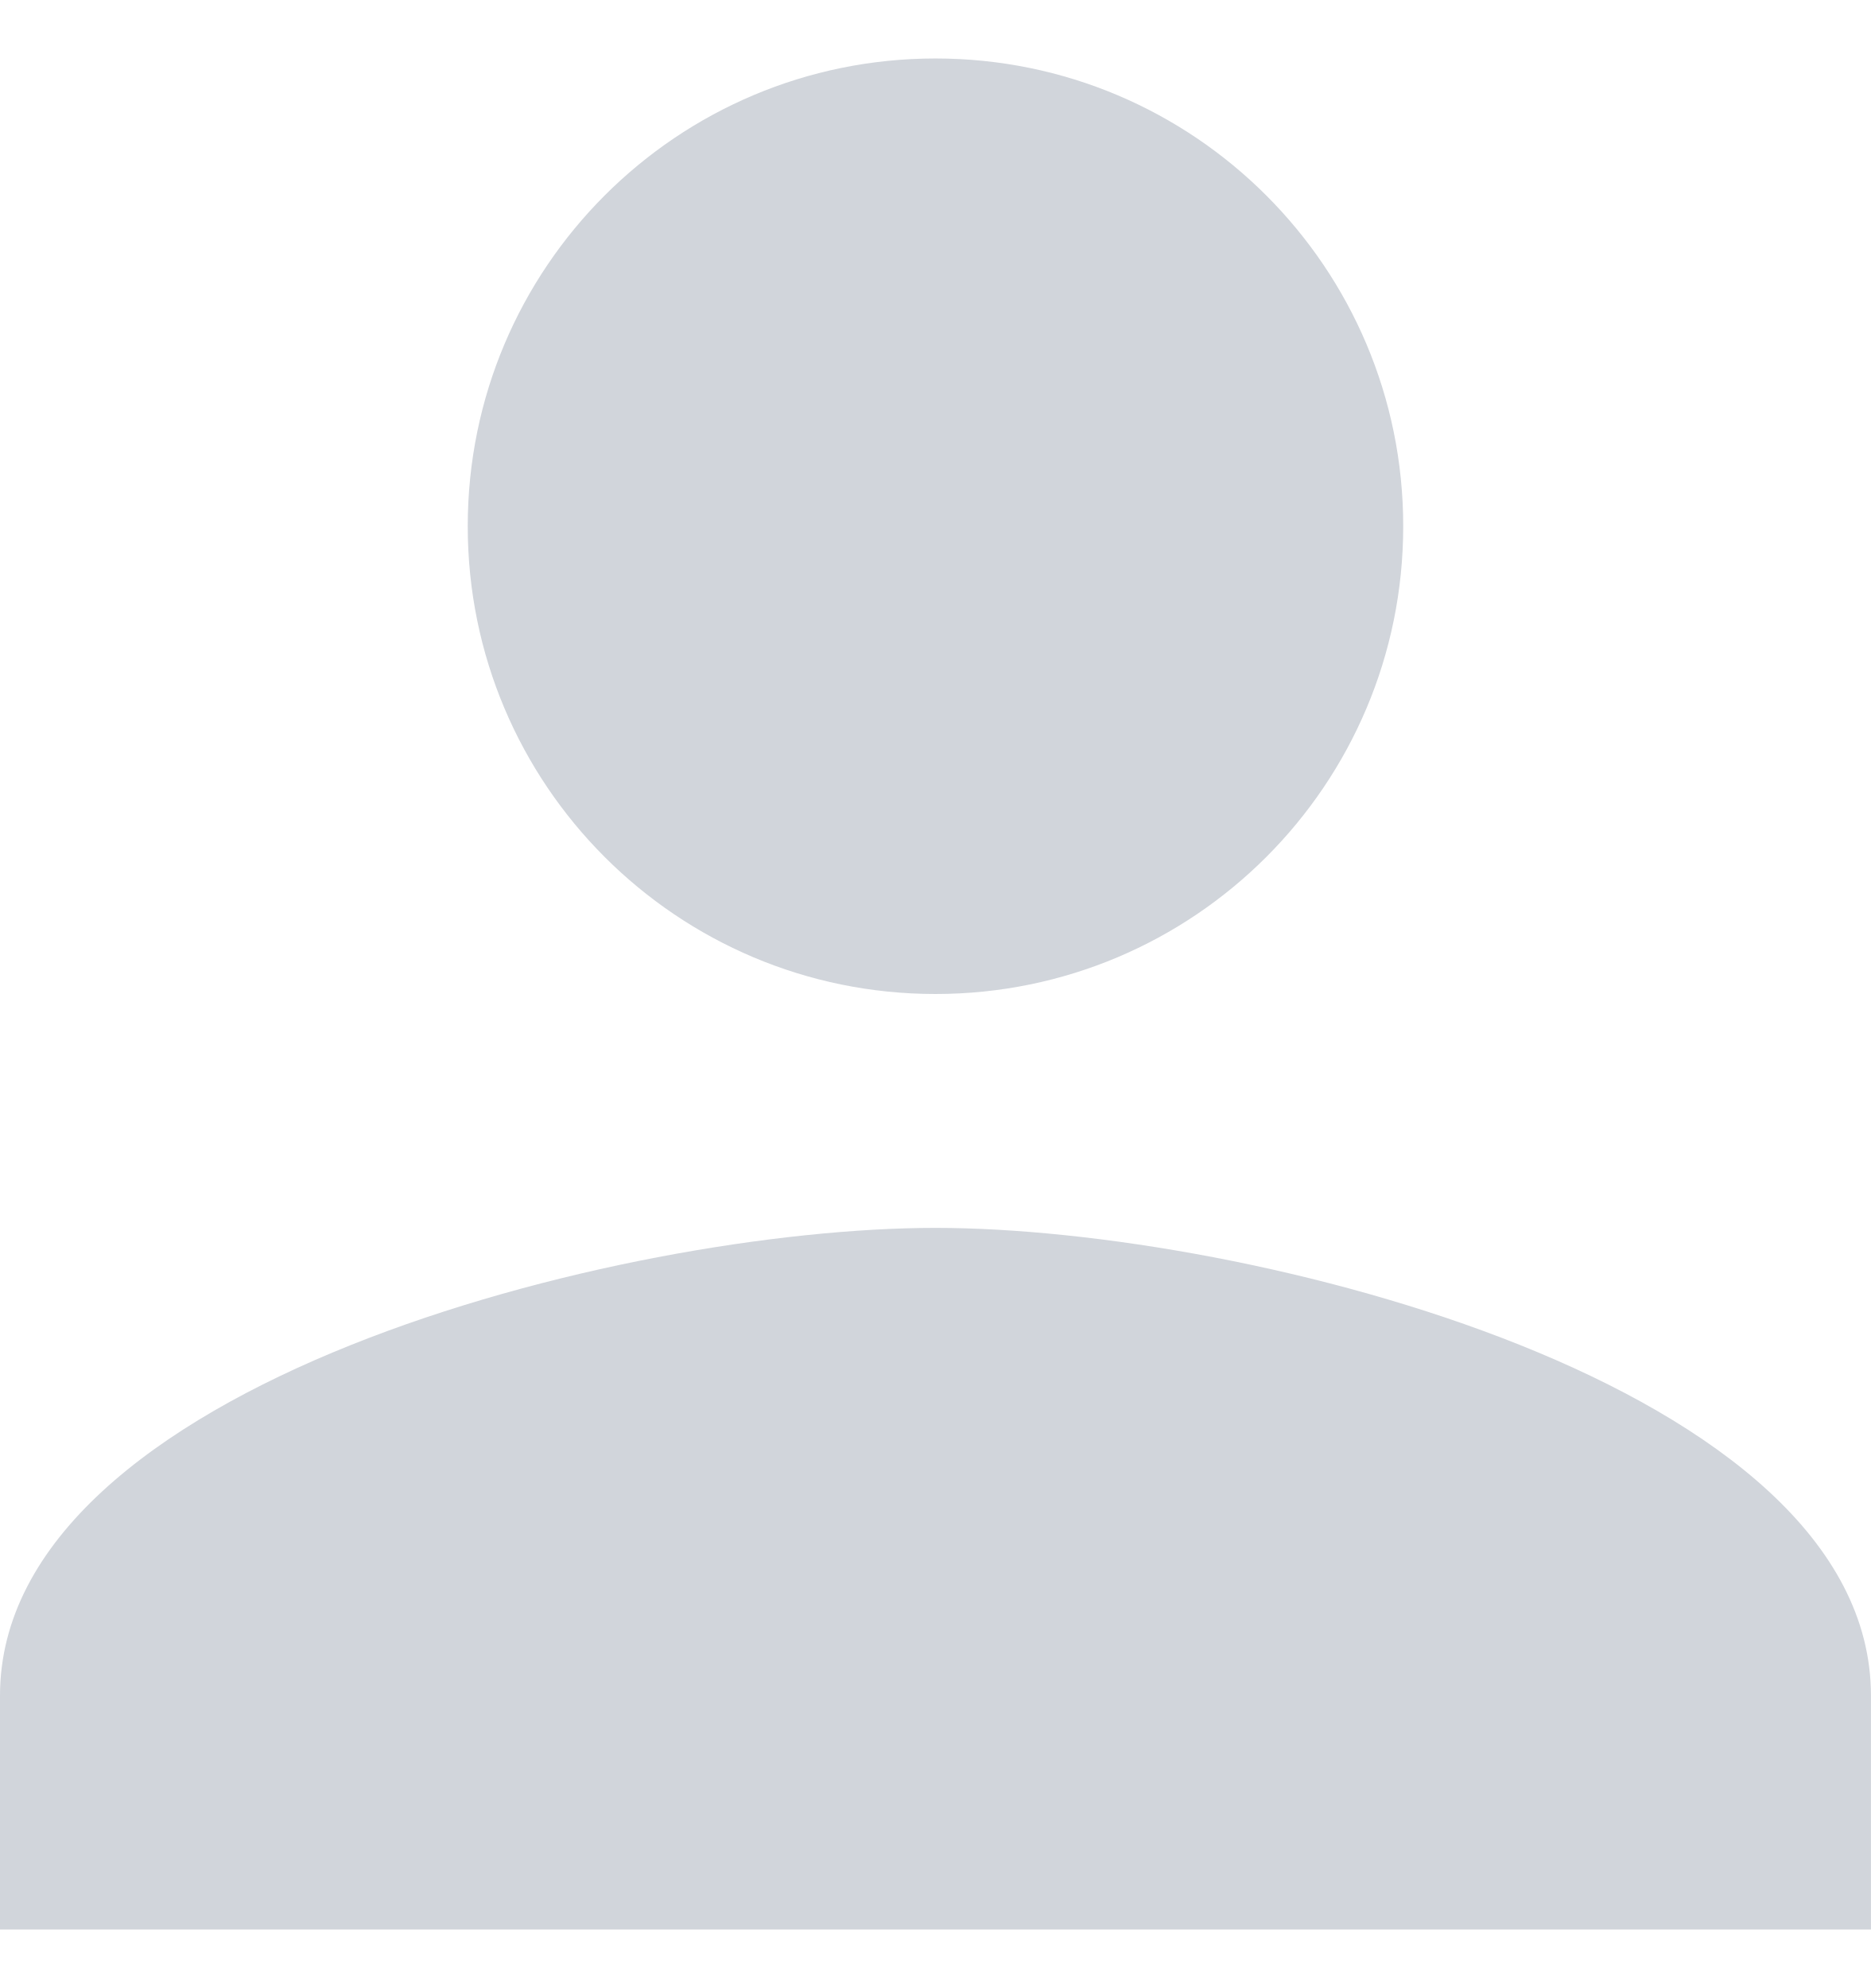
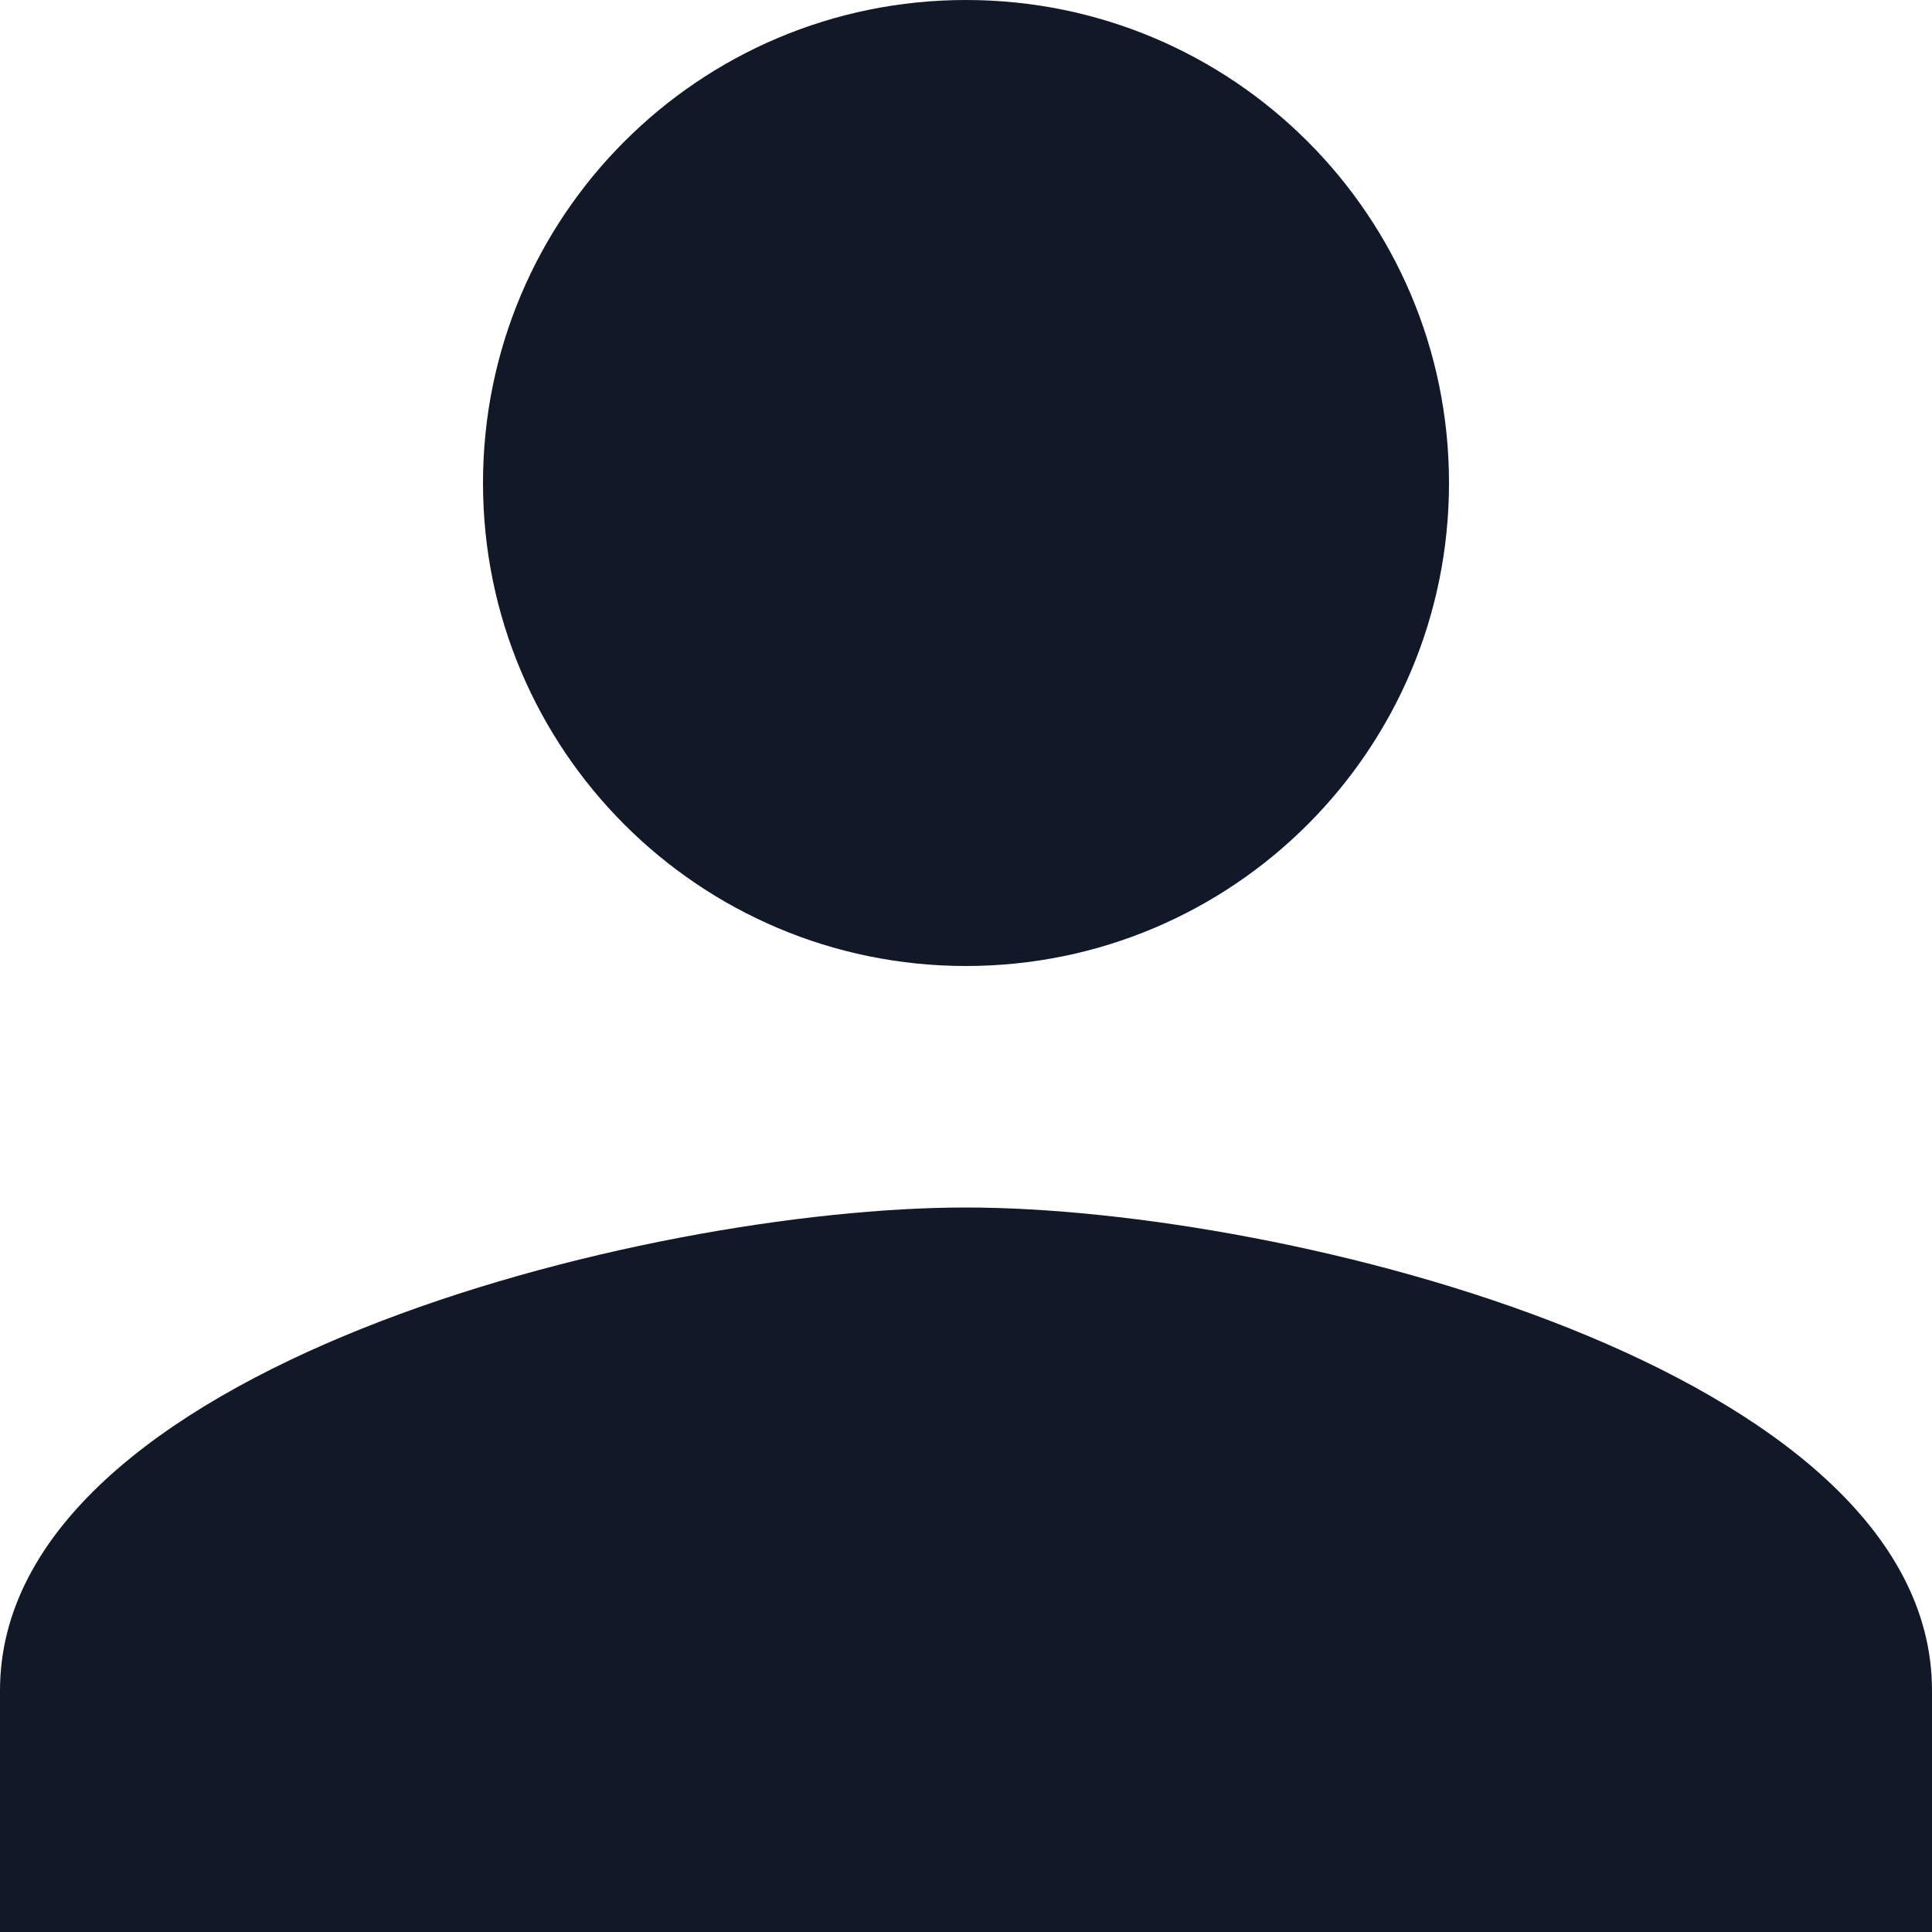
- <svg xmlns="http://www.w3.org/2000/svg" width="16" height="17" viewBox="0 0 16 17" fill="none">
-   <path d="M8 8.5C10.21 8.5 12 6.71 12 4.5C12 2.29 10.21 0.5 8 0.5C5.79 0.5 4 2.29 4 4.5C4 6.71 5.79 8.5 8 8.5ZM8 10.5C5.33 10.5 0 11.84 0 14.5V16.5H16V14.5C16 11.84 10.67 10.5 8 10.5Z" fill="#D1D5DB" />
+ <svg xmlns="http://www.w3.org/2000/svg" width="16" height="16" viewBox="0 0 16 16" fill="none">
+   <path d="M8 8C10.21 8 12 6.21 12 4C12 1.79 10.21 0 8 0C5.79 0 4 1.79 4 4C4 6.21 5.79 8 8 8ZM8 10C5.33 10 0 11.34 0 14V16H16V14C16 11.34 10.67 10 8 10Z" fill="#111827" />
</svg>
